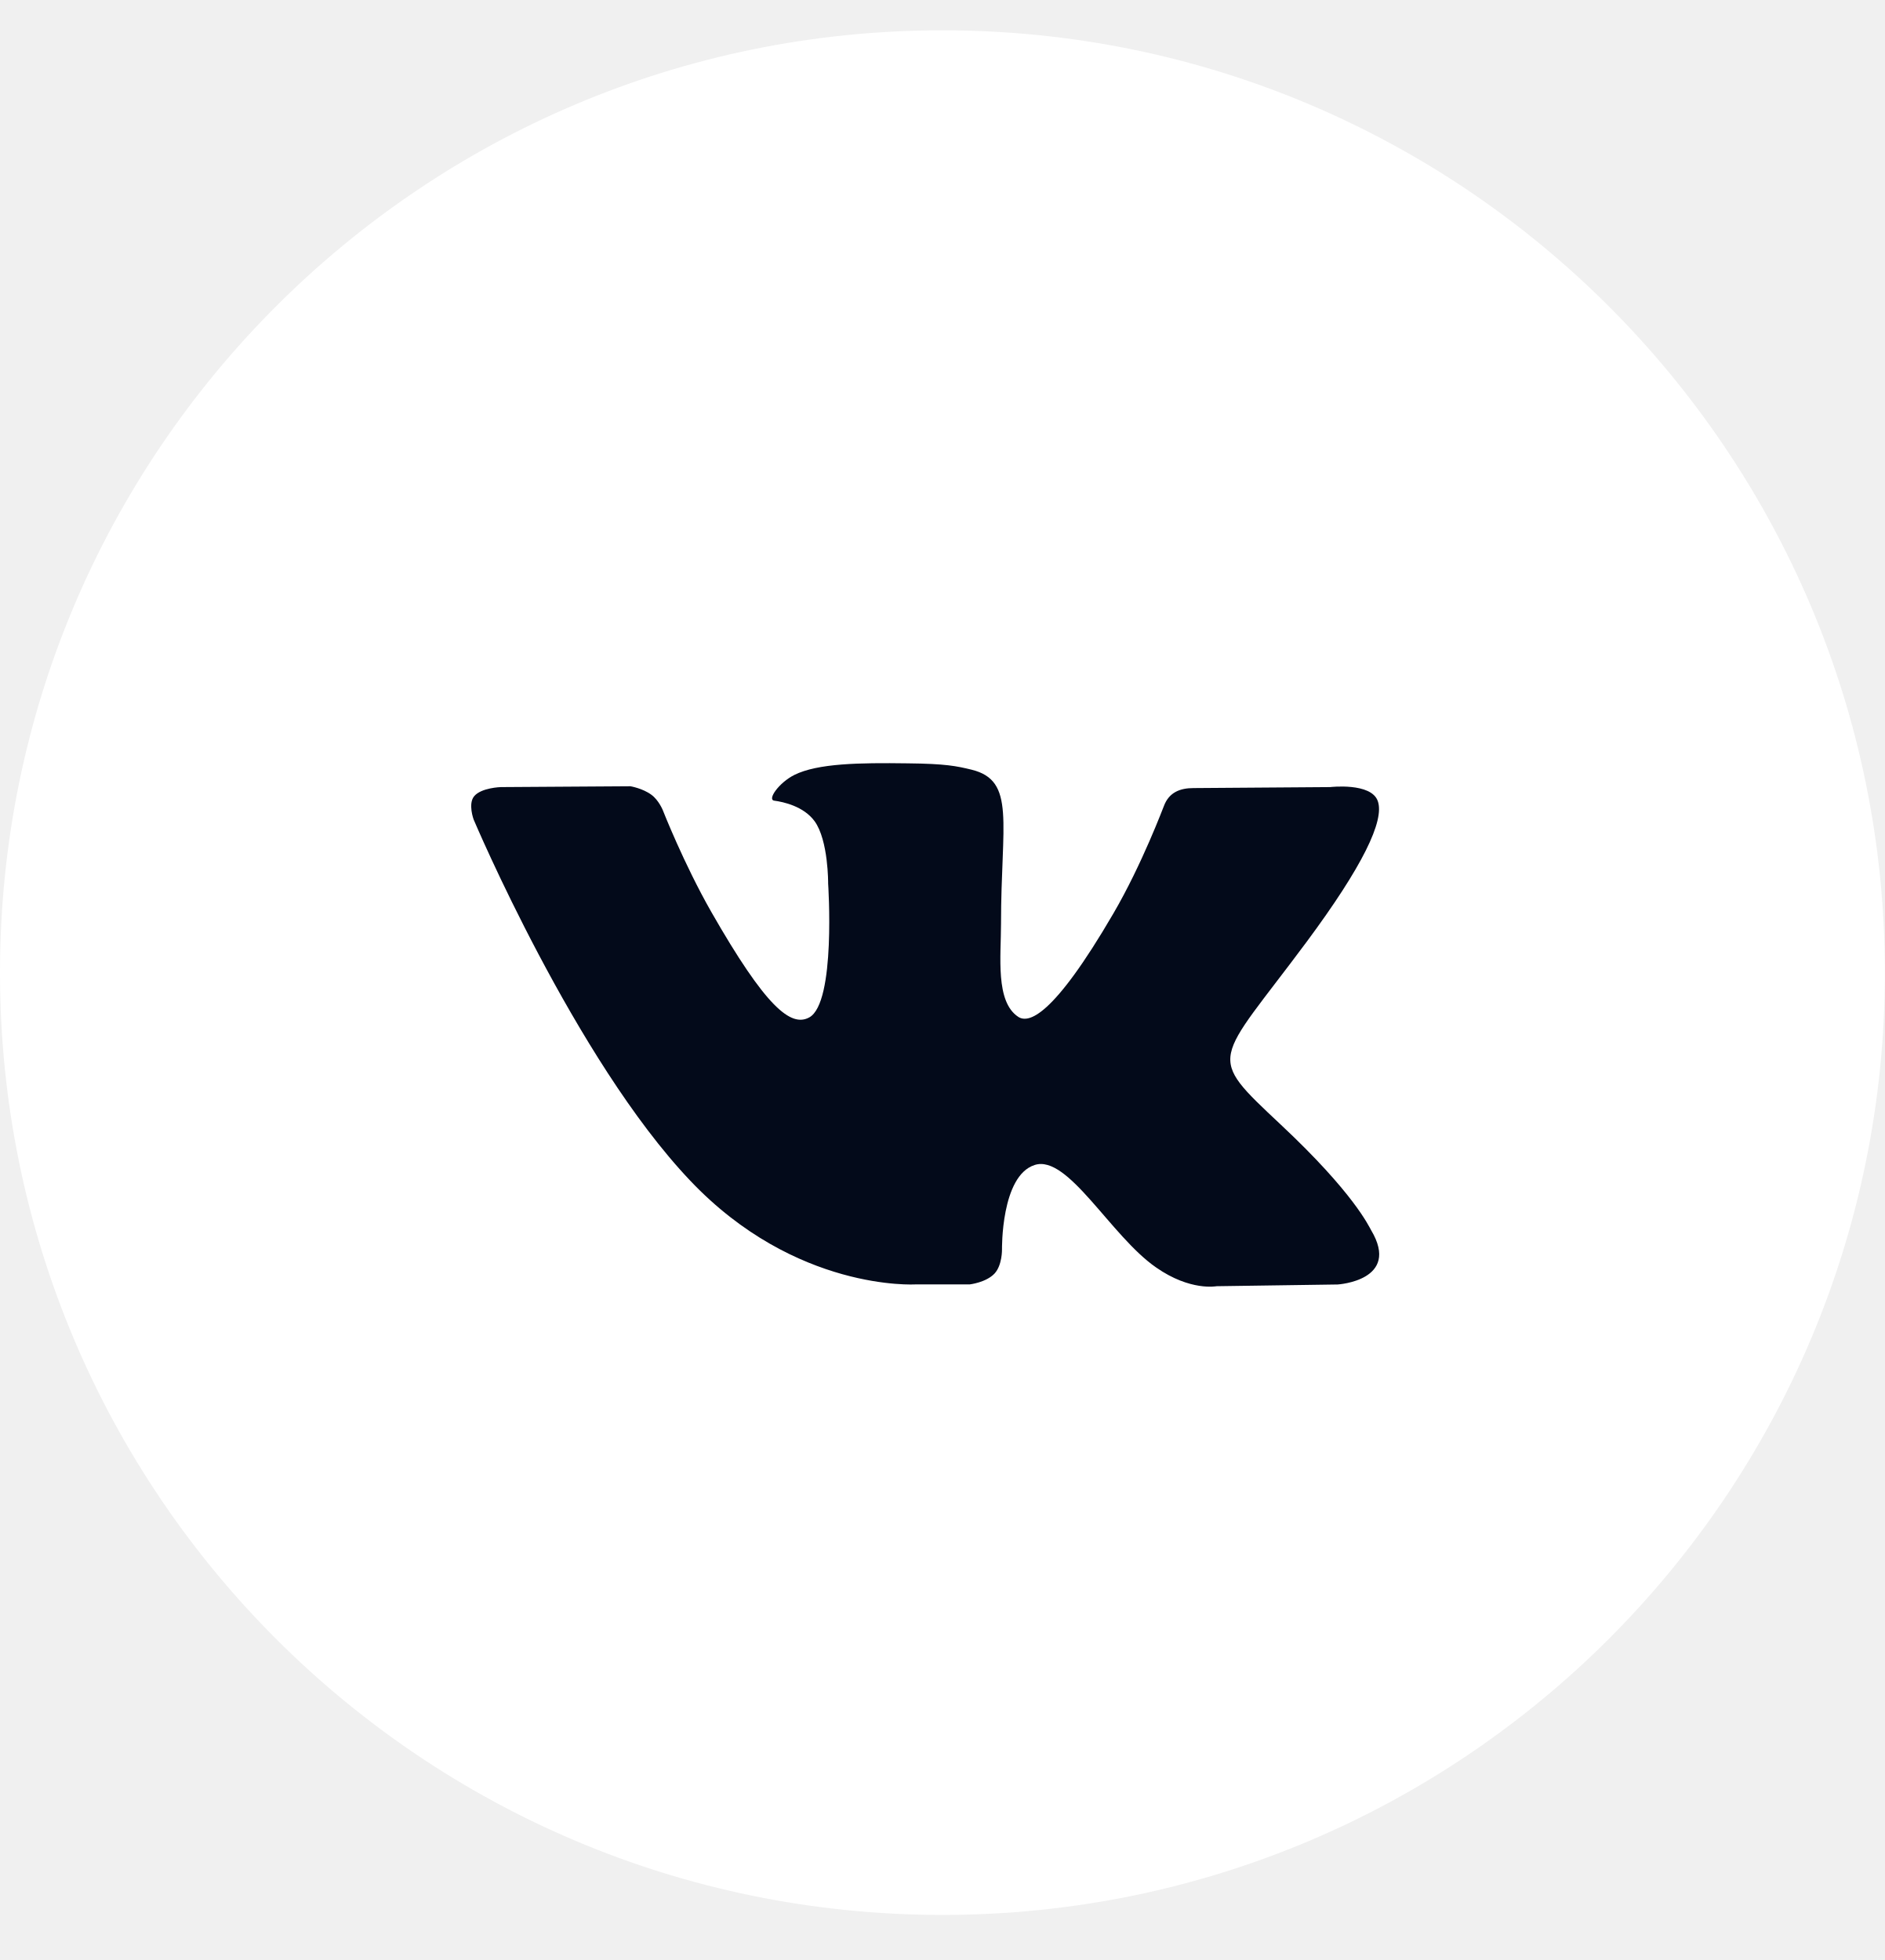
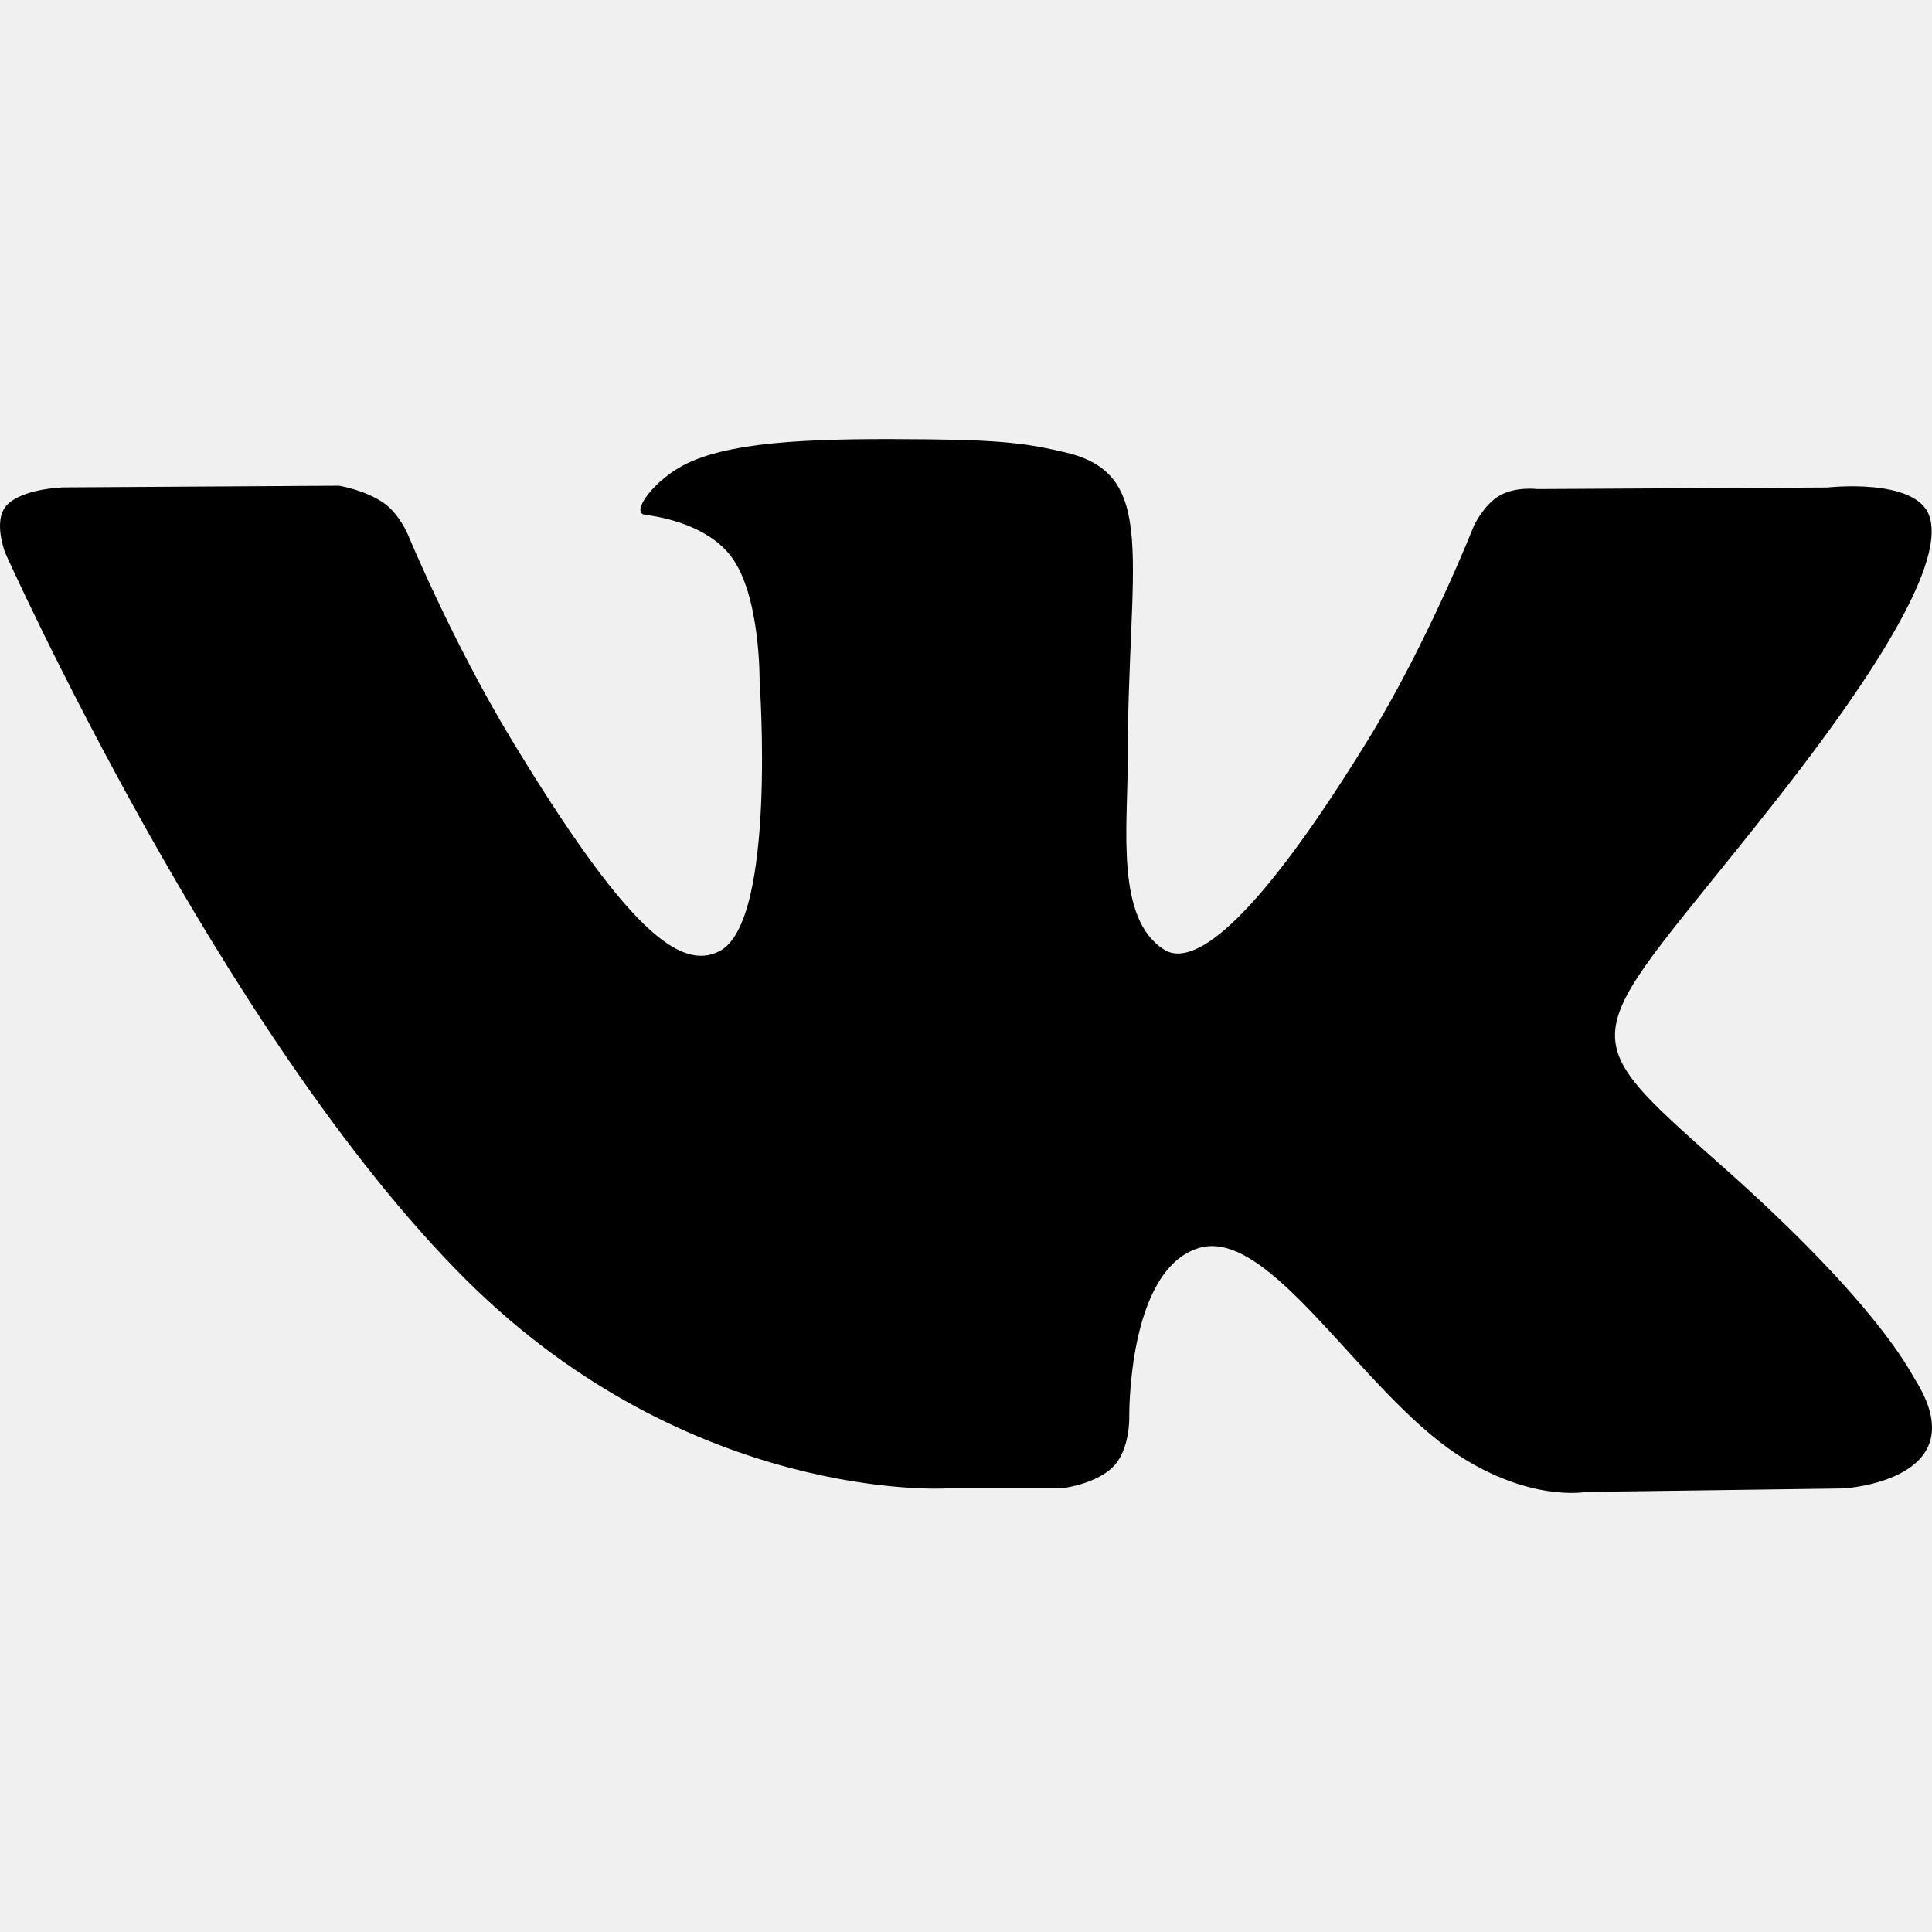
- <svg xmlns="http://www.w3.org/2000/svg" width="25" height="26" viewBox="0 0 25 26" fill="none">
-   <path d="M12.5 0.402C5.597 0.402 0 5.999 0 12.902C0 19.805 5.597 25.402 12.5 25.402C19.403 25.402 25 19.805 25 12.902C25 5.999 19.403 0.402 12.5 0.402Z" fill="white" />
-   <path d="M13.723 15.454C14.165 15.31 14.732 16.398 15.335 16.814C15.788 17.13 16.135 17.062 16.135 17.062L17.743 17.039C17.743 17.039 18.584 16.987 18.186 16.319C18.154 16.264 17.954 15.824 16.989 14.92C15.982 13.974 16.118 14.127 17.332 12.492C18.071 11.495 18.367 10.886 18.274 10.626C18.186 10.377 17.642 10.441 17.642 10.441L15.831 10.454C15.654 10.454 15.505 10.509 15.437 10.693C15.435 10.694 15.149 11.464 14.767 12.118C13.961 13.502 13.639 13.576 13.506 13.489C13.2 13.289 13.277 12.685 13.277 12.256C13.277 10.914 13.477 10.355 12.886 10.21C12.688 10.162 12.543 10.131 12.039 10.126C11.395 10.117 10.847 10.126 10.537 10.279C10.331 10.382 10.173 10.608 10.269 10.621C10.389 10.637 10.659 10.695 10.804 10.893C10.989 11.148 10.984 11.721 10.984 11.721C10.984 11.721 11.09 13.3 10.734 13.496C10.489 13.631 10.155 13.357 9.436 12.1C9.069 11.457 8.791 10.747 8.791 10.747C8.791 10.747 8.738 10.615 8.64 10.543C8.524 10.457 8.362 10.43 8.362 10.43L6.643 10.441C6.643 10.441 6.384 10.448 6.289 10.562C6.205 10.663 6.282 10.871 6.282 10.871C6.282 10.871 7.629 14.057 9.155 15.662C10.553 17.136 12.142 17.038 12.142 17.038H12.862C12.862 17.038 13.079 17.013 13.191 16.894C13.294 16.783 13.29 16.574 13.29 16.574C13.29 16.574 13.275 15.597 13.723 15.454Z" fill="#030A1A" />
+ <svg xmlns="http://www.w3.org/2000/svg" width="22" height="22" viewBox="0 0 22 22" fill="none">
+   <path d="M21.804 15.703C21.745 15.609 21.379 14.849 19.619 13.287C17.776 11.652 18.024 11.917 20.243 9.09C21.595 7.368 22.135 6.316 21.966 5.866C21.805 5.438 20.811 5.551 20.811 5.551L17.505 5.569C17.505 5.569 17.261 5.538 17.078 5.642C16.9 5.744 16.786 5.981 16.786 5.981C16.786 5.981 16.262 7.314 15.564 8.447C14.091 10.838 13.501 10.964 13.26 10.816C12.701 10.47 12.841 9.425 12.841 8.684C12.841 6.366 13.208 5.4 12.125 5.15C11.764 5.067 11.5 5.012 10.58 5.003C9.4 4.991 8.401 5.007 7.836 5.271C7.459 5.447 7.169 5.84 7.346 5.862C7.565 5.89 8.06 5.99 8.322 6.332C8.662 6.772 8.65 7.763 8.65 7.763C8.65 7.763 8.845 10.491 8.195 10.83C7.748 11.063 7.136 10.588 5.822 8.418C5.15 7.307 4.641 6.078 4.641 6.078C4.641 6.078 4.544 5.849 4.369 5.727C4.157 5.579 3.86 5.531 3.86 5.531L0.717 5.55C0.717 5.55 0.245 5.563 0.072 5.759C-0.082 5.933 0.059 6.294 0.059 6.294C0.059 6.294 2.521 11.798 5.307 14.573C7.863 17.116 10.765 16.949 10.765 16.949H12.079C12.079 16.949 12.477 16.907 12.679 16.698C12.866 16.506 12.859 16.146 12.859 16.146C12.859 16.146 12.833 14.46 13.652 14.211C14.46 13.967 15.496 15.841 16.595 16.563C17.426 17.108 18.057 16.989 18.057 16.989L20.995 16.949C20.995 16.949 22.533 16.859 21.804 15.703Z" fill="currentColor" />
</svg>
